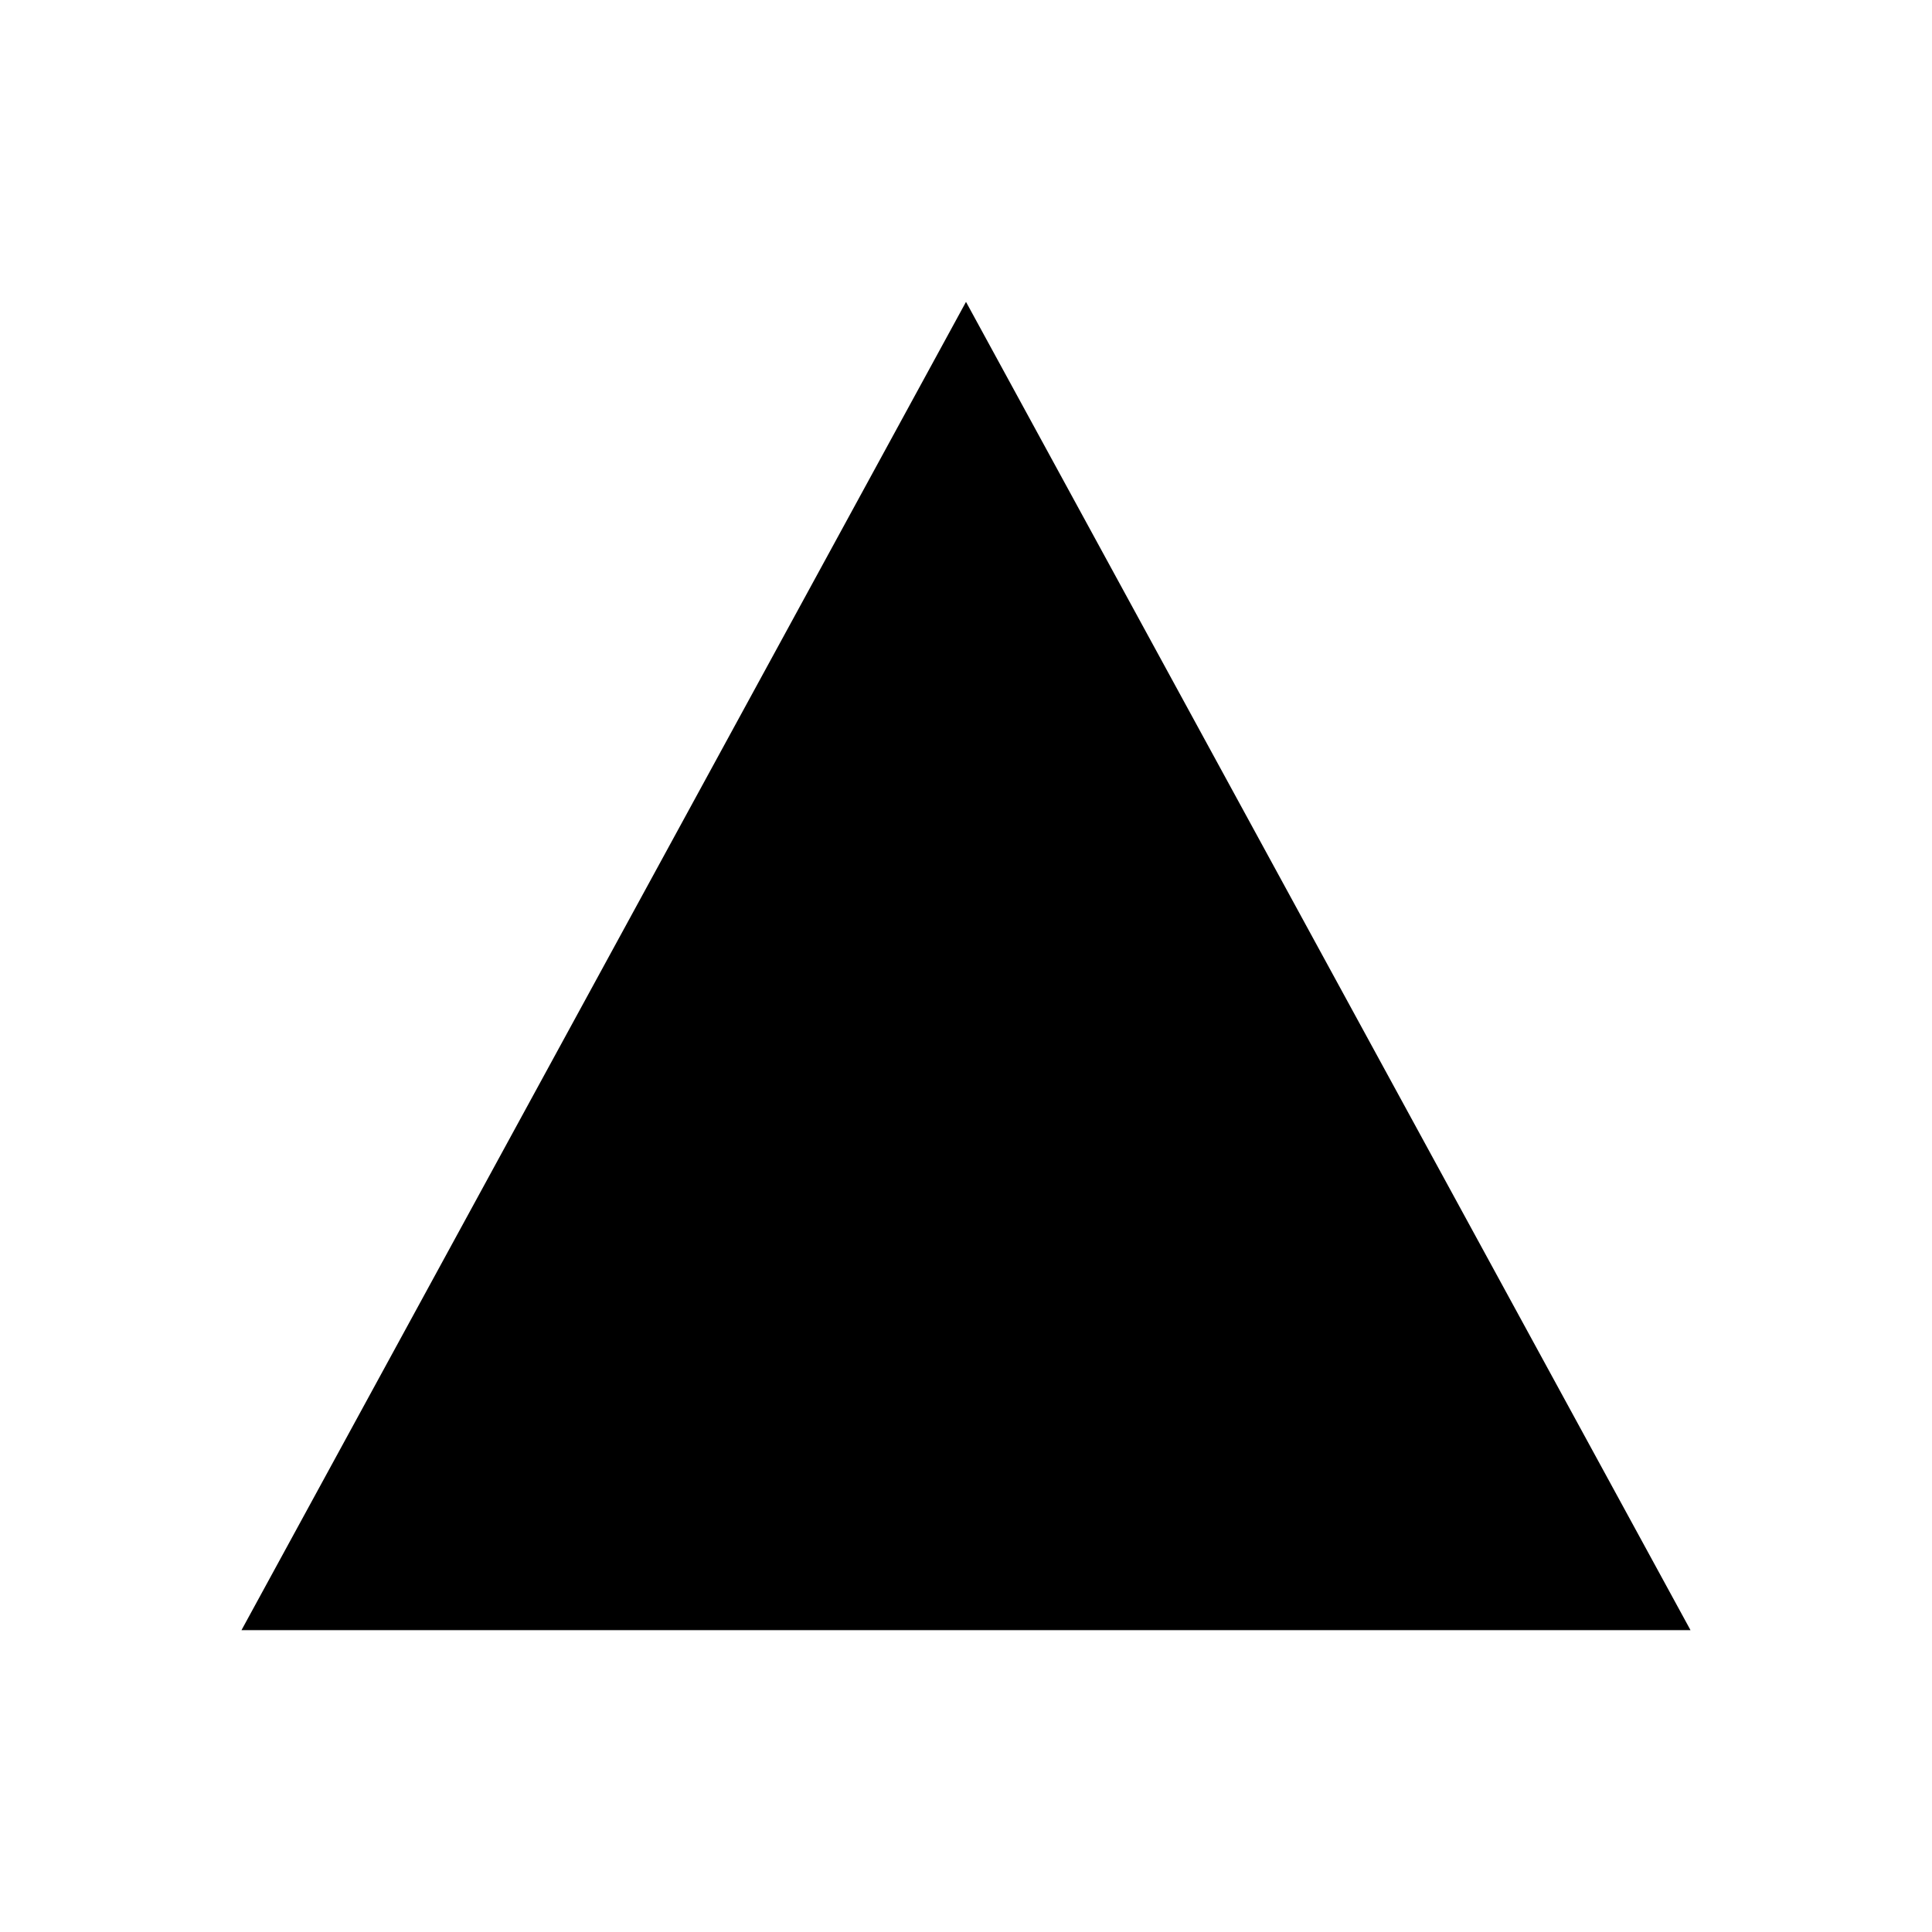
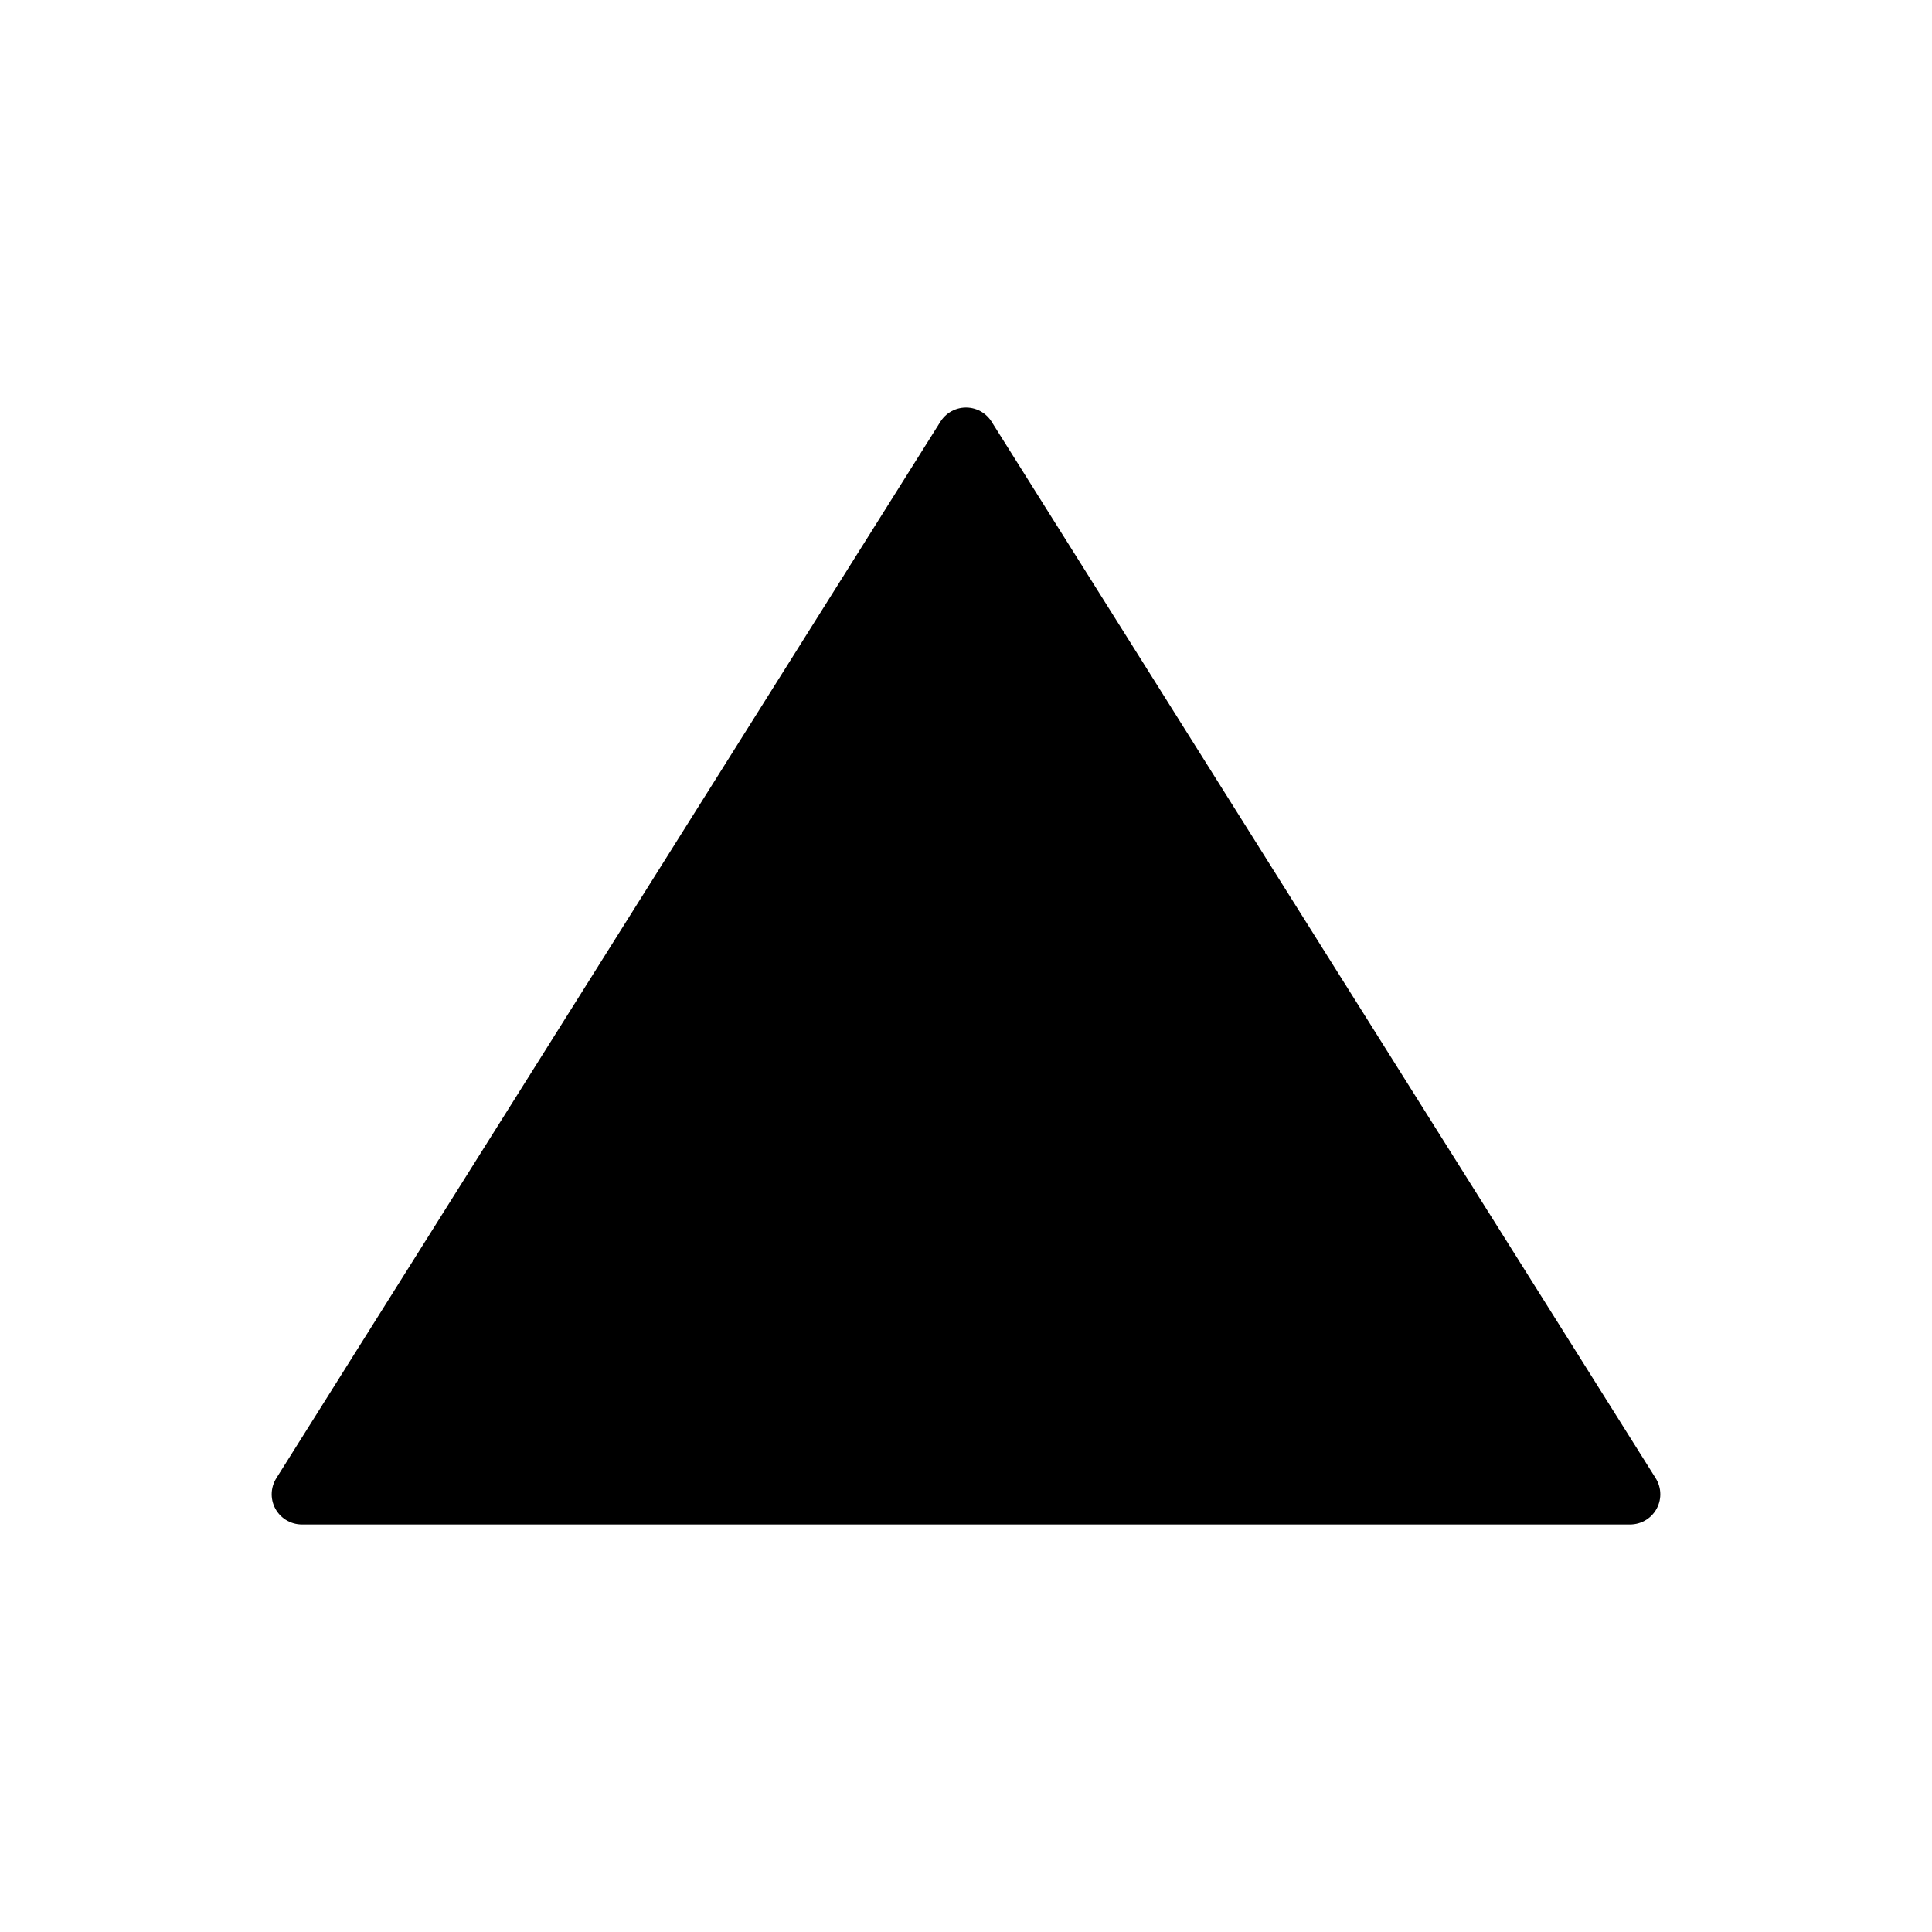
<svg xmlns="http://www.w3.org/2000/svg" version="1.0" width="64" height="64" id="svg3185">
  <defs id="defs5" />
-   <path d="M 8,54 L 56,54 L 32,10 L 8,54 z" id="path2428" style="fill:#000000;stroke:none" />
+   <path d="M 10,49.5 L 54,49.5 L 32,14.5 L 10,49.5 z" id="path2428" style="fill:#000000;stroke:#000000;stroke-width:2;stroke-linecap:round;stroke-linejoin:round" />
</svg>
